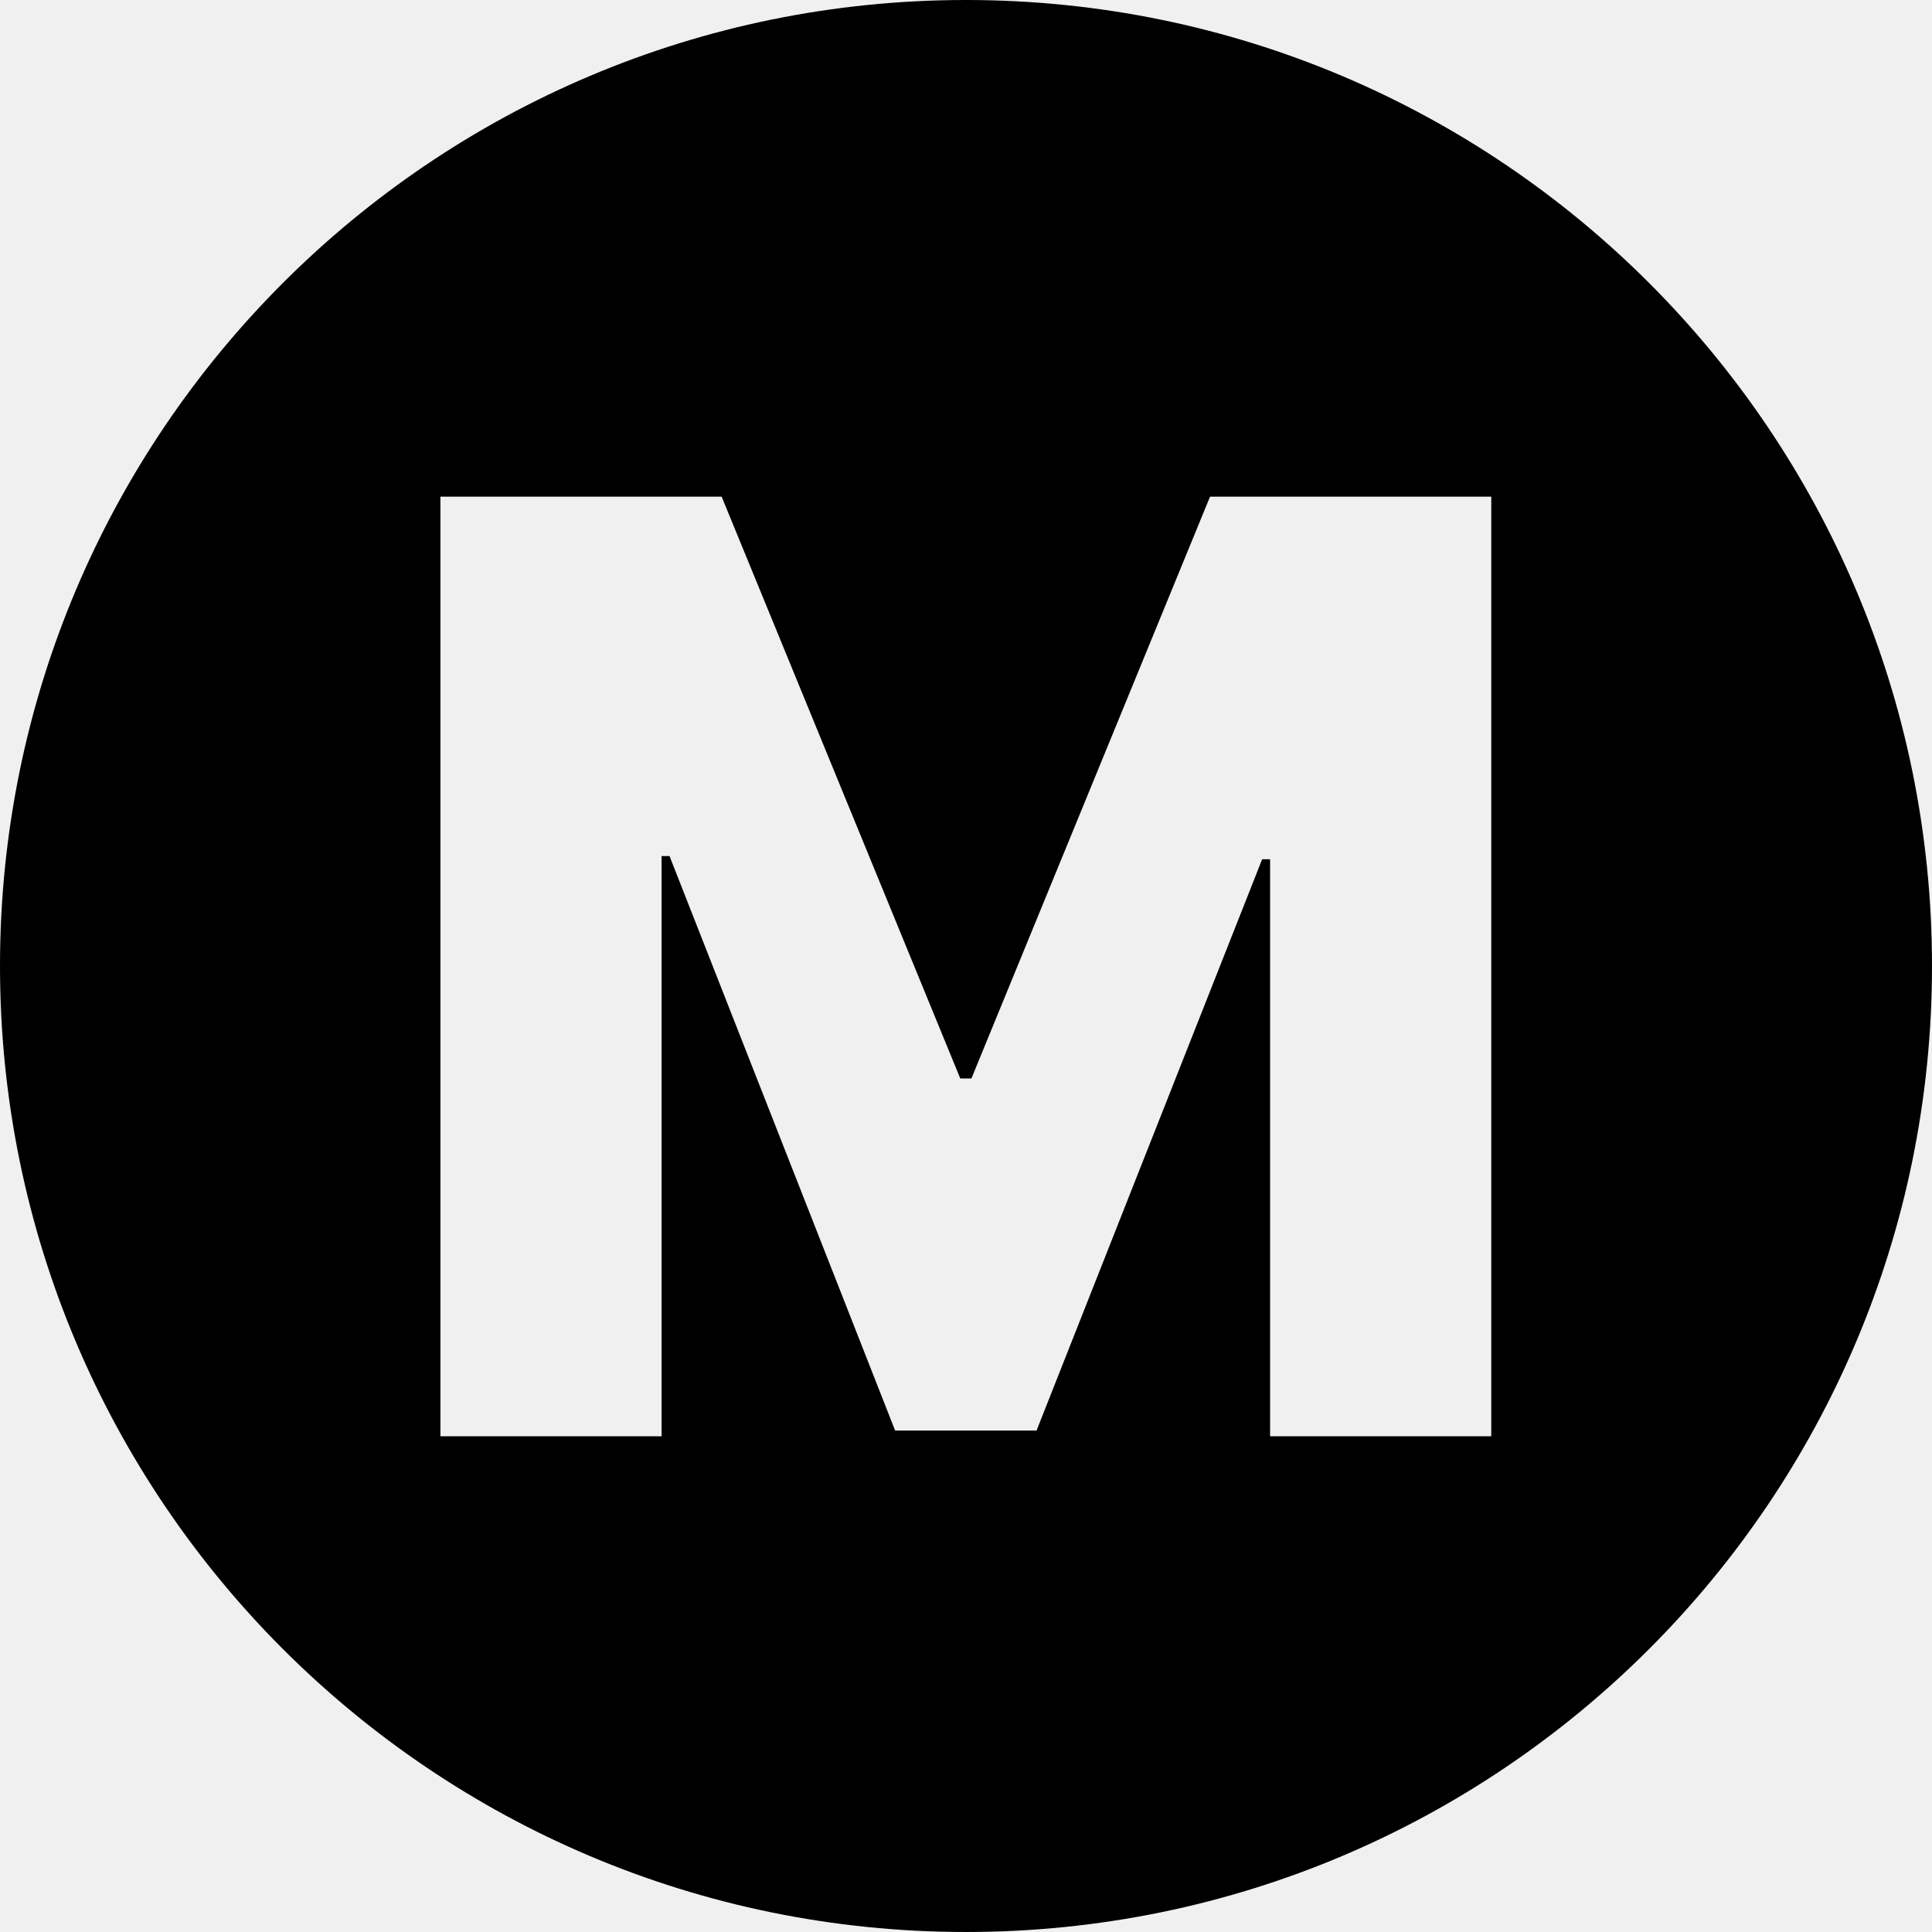
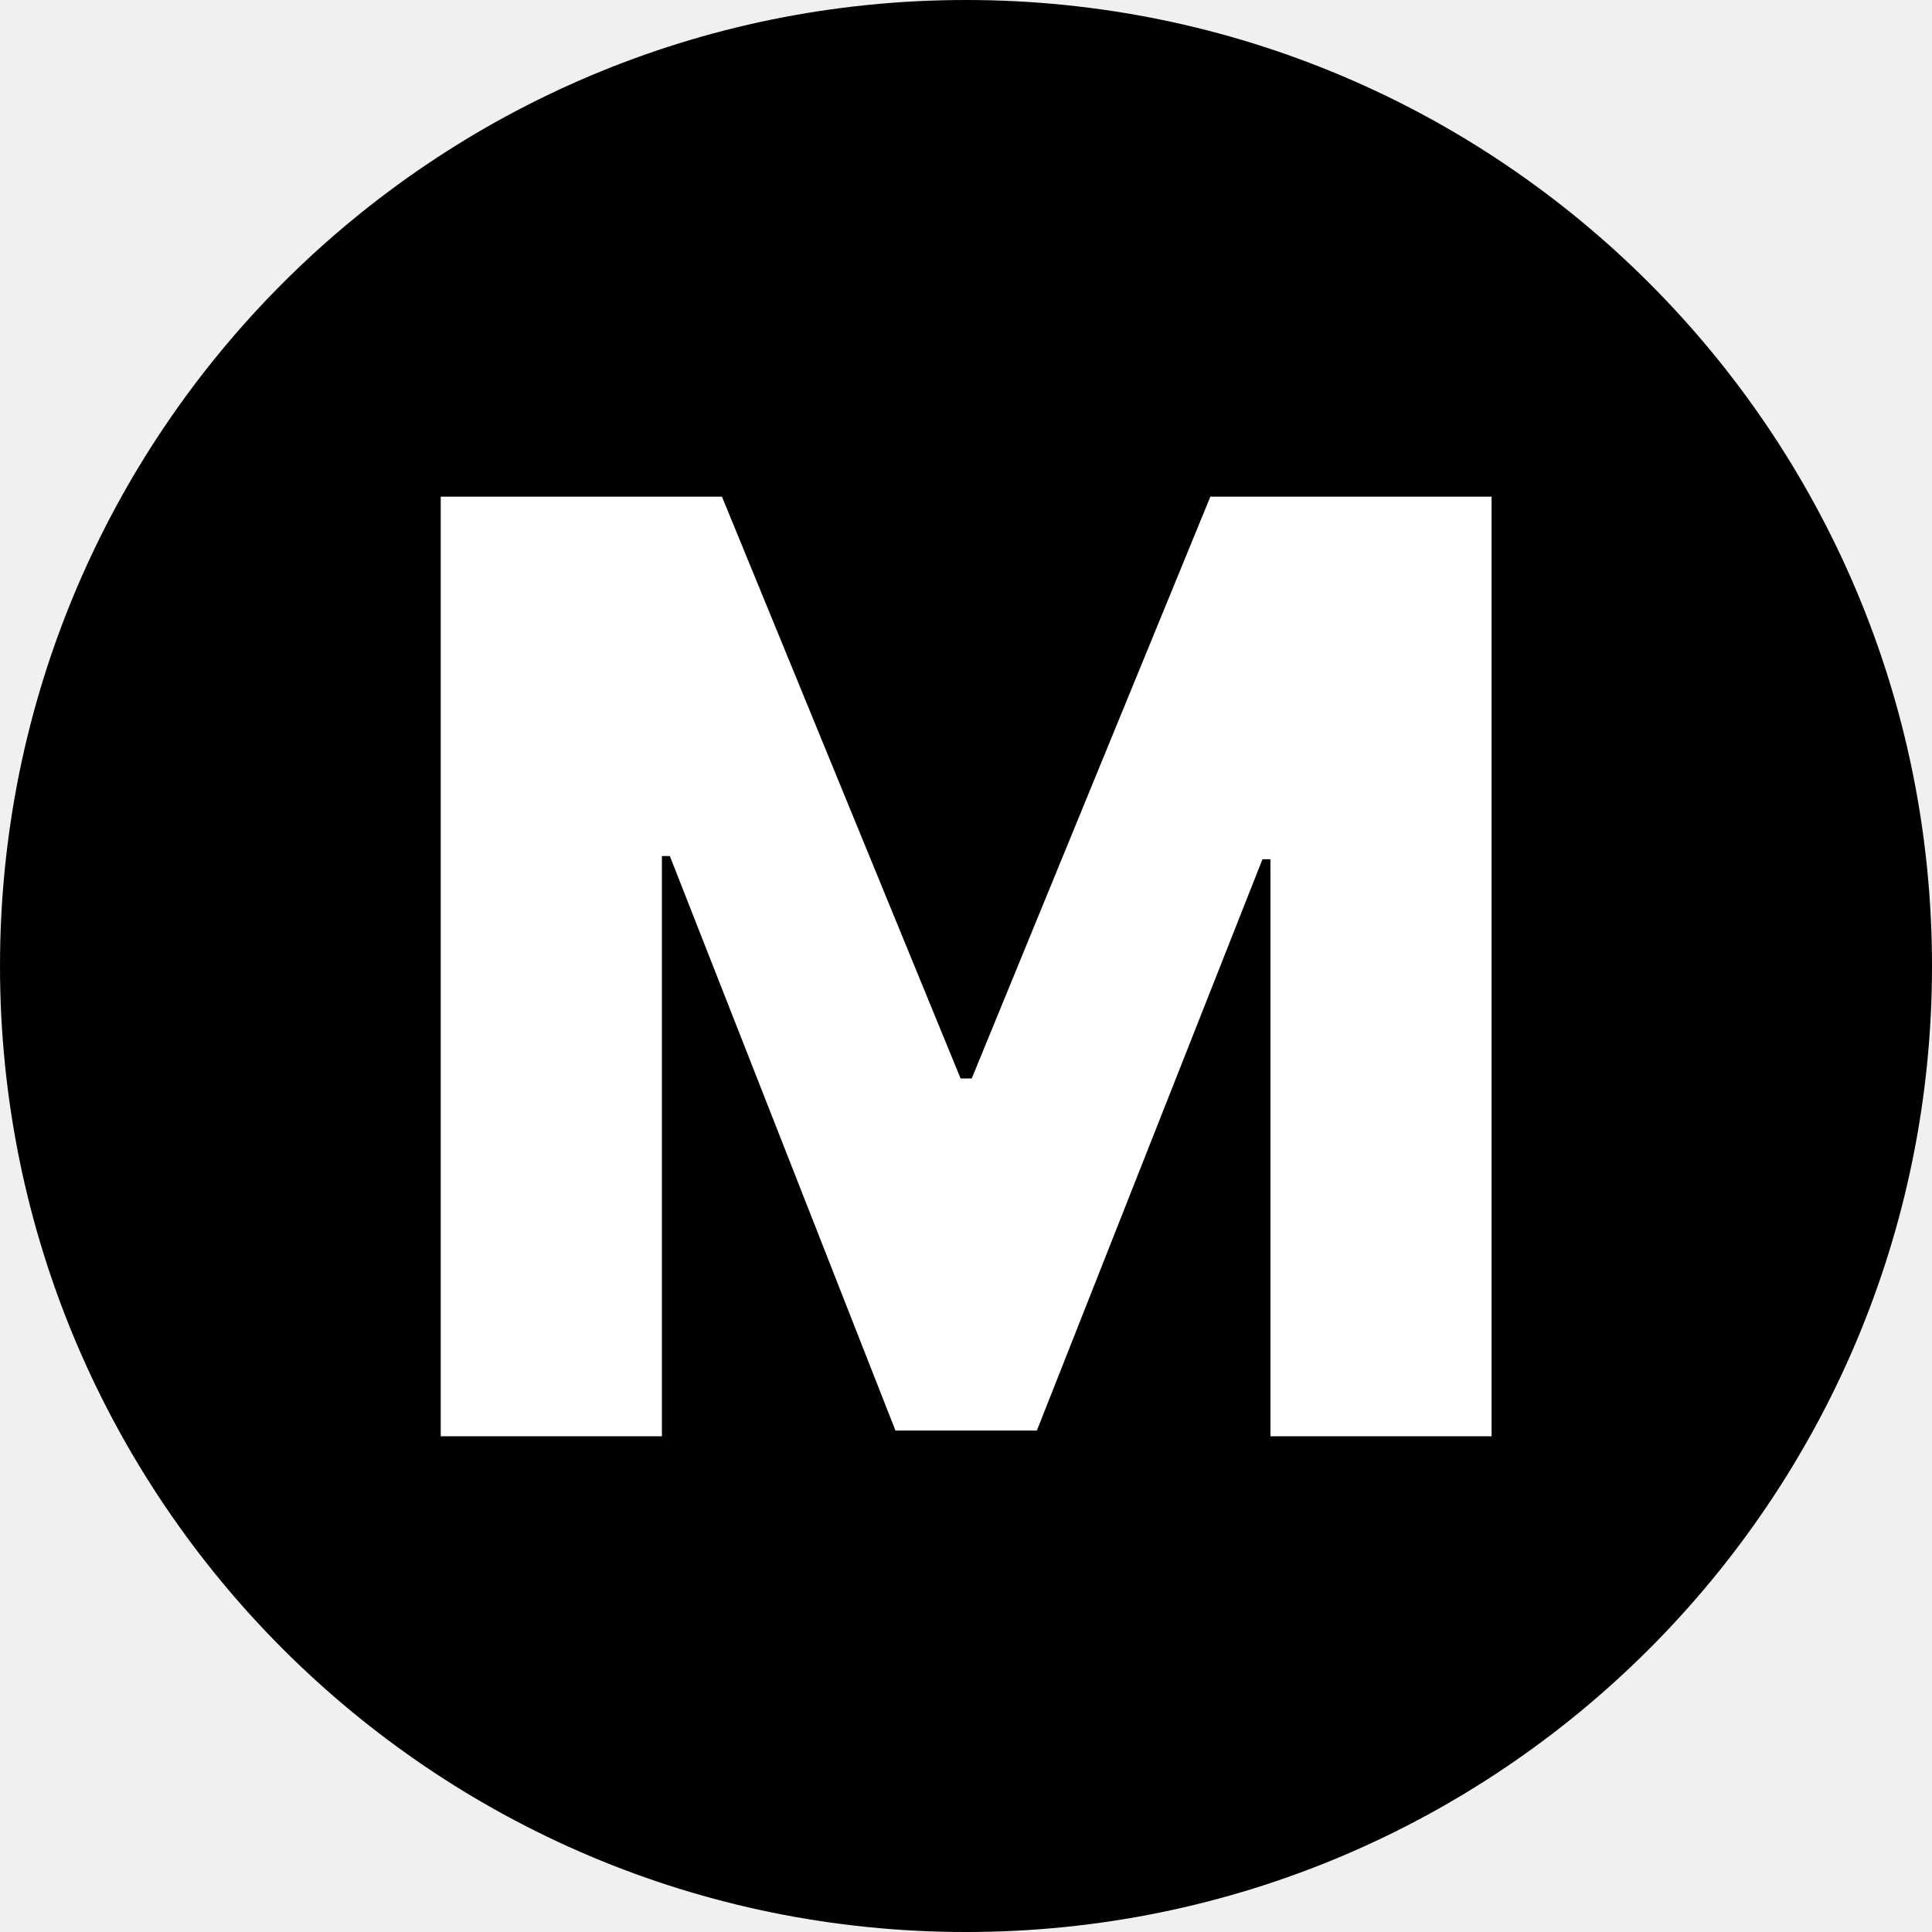
- <svg xmlns="http://www.w3.org/2000/svg" viewBox="0 0 512 512">
-   <style>@media (prefers-color-scheme:dark){path{fill:#fff}}</style>
-   <path d="M256 0C114.61 0 0 114.611 0 256c0 141.39 114.611 255.998 256 255.998 141.39 0 255.998-114.609 255.998-255.998C511.998 114.61 397.39 0 256 0Zm139.2 380.632h-58.61V227.705h-2.106l-59.79 151.41h-37.473l-59.79-152.252h-2.105v153.769h-58.61v-249.01h74.526l63.242 154.189h2.948l63.242-154.19H395.2v249.01Z" />
+ <svg xmlns="http://www.w3.org/2000/svg" viewBox="0 0 1000 1000">
+   <path d="M500.002 1000.003c276.152 0 500.001-223.85 500.001-500.001C1000.003 223.85 776.153.001 500.002.001 223.85.001.001 223.851.001 500.002c0 276.152 223.85 500.001 500.001 500.001Z" />
+   <path d="m373.686 257.074 123.52 301.152h5.757l123.52-301.152h145.559v486.35H657.568V444.739h-4.112L536.68 740.463h-73.191L346.712 443.094H342.6v300.33H228.126v-486.35h145.56Z" fill="#fff" />
</svg>
